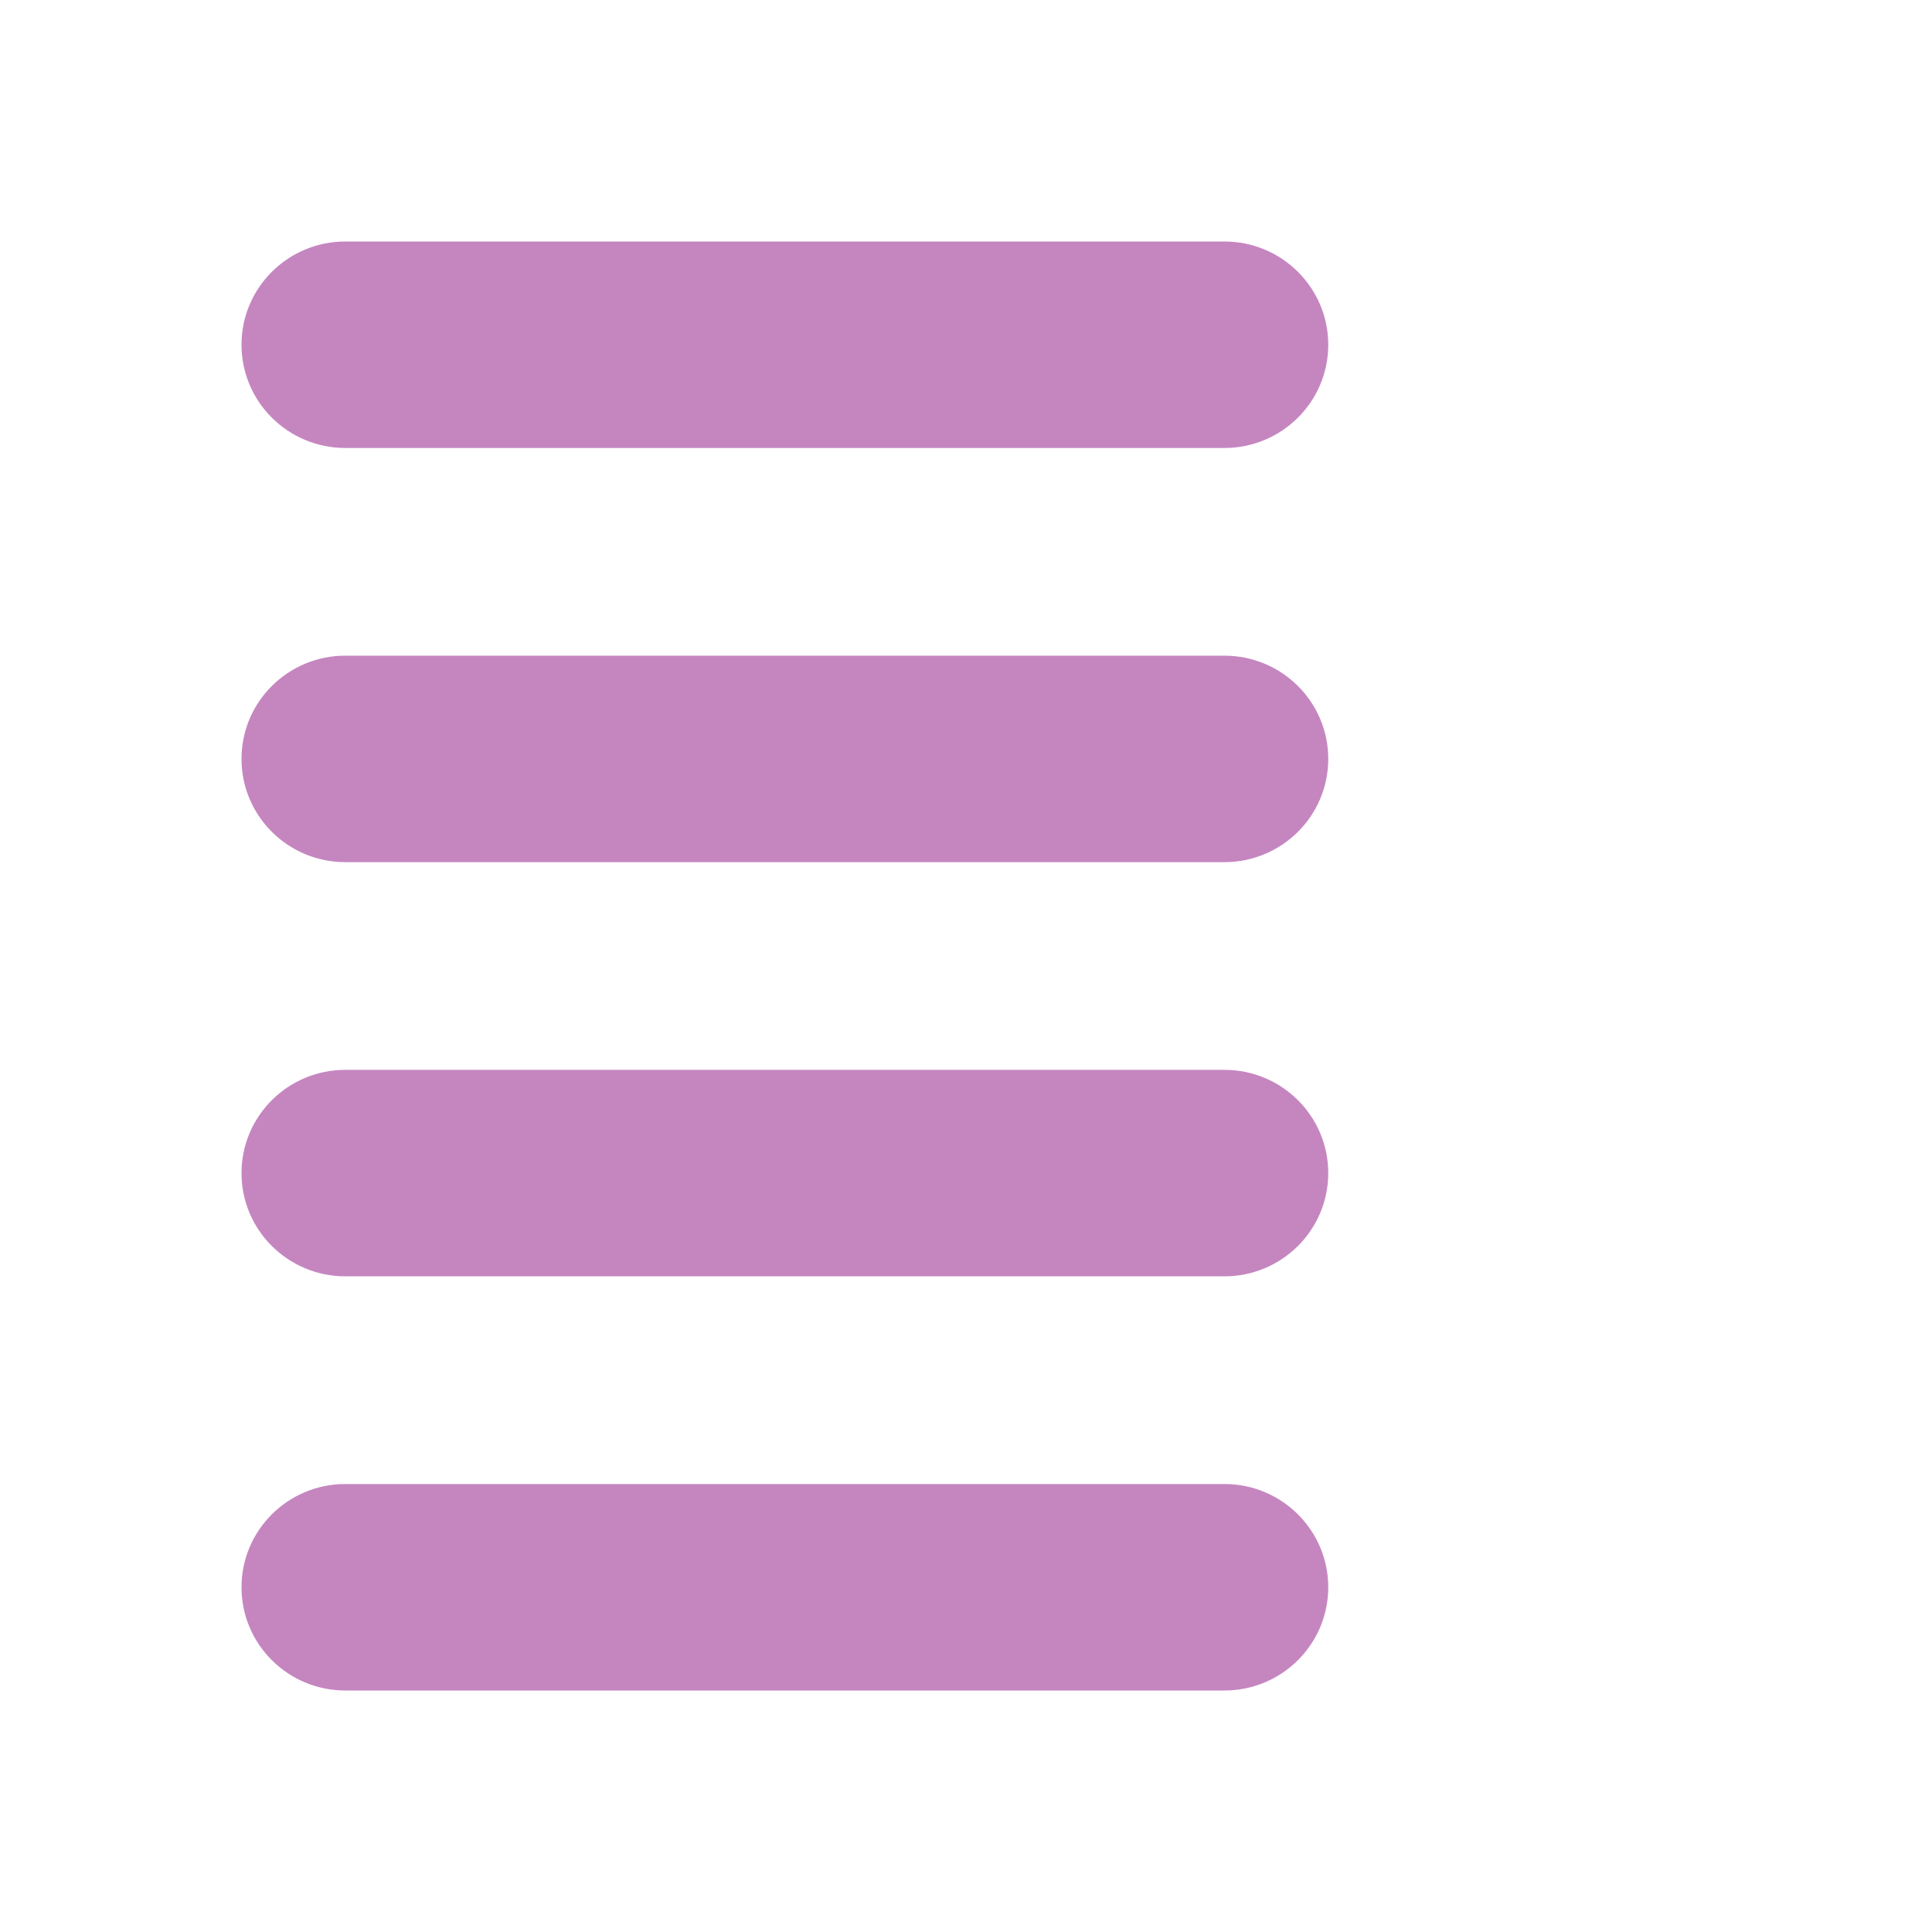
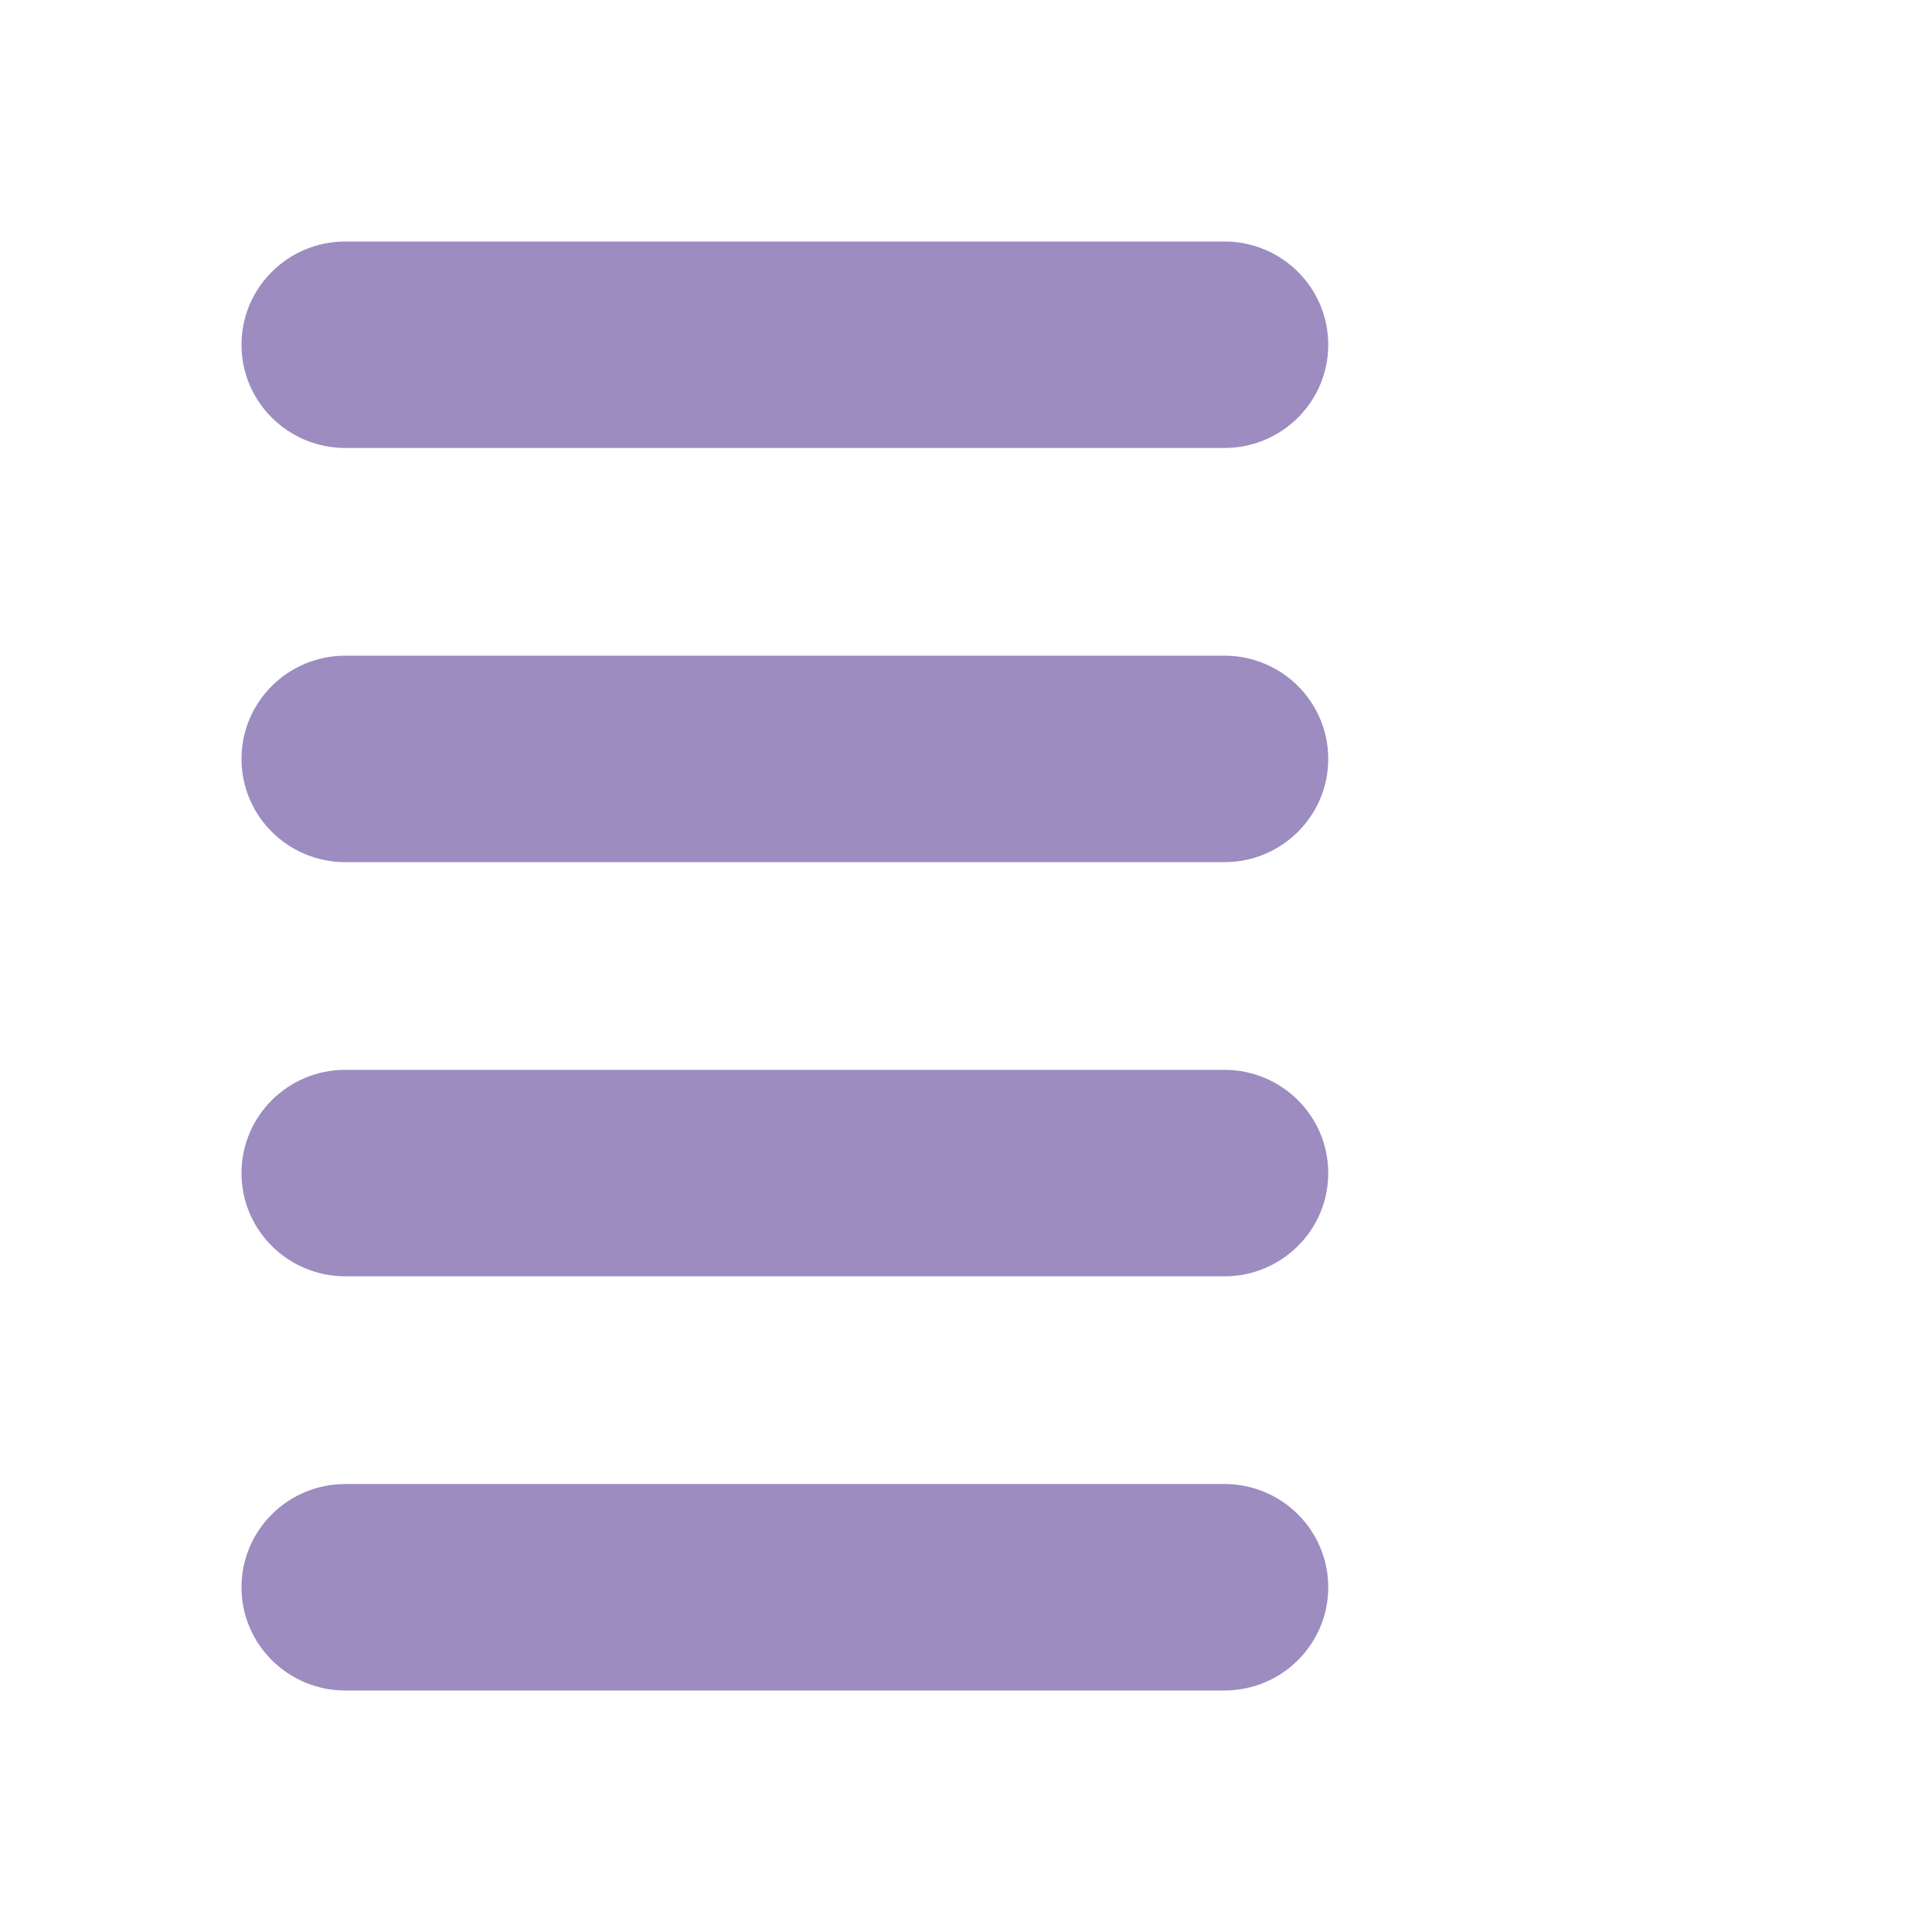
<svg xmlns="http://www.w3.org/2000/svg" width="16" height="16" viewBox="0 0 16 16" fill="none">
-   <rect x="2" y="2" width="9" height="1.71" rx="0.86" fill="#C586C0" />
-   <rect x="2" y="5.43" width="9" height="1.71" rx="0.86" fill="#C586C0" />
-   <rect x="2" y="8.86" width="9" height="1.71" rx="0.86" fill="#C586C0" />
-   <rect x="2" y="12.29" width="9" height="1.71" rx="0.86" fill="#C586C0" />
+   <rect x="2" y="2" width="9" height="1.71" rx="0.86" fill="#9C8CC0" />
+   <rect x="2" y="5.43" width="9" height="1.71" rx="0.86" fill="#9C8CC0" />
+   <rect x="2" y="8.86" width="9" height="1.71" rx="0.86" fill="#9C8CC0" />
+   <rect x="2" y="12.29" width="9" height="1.71" rx="0.86" fill="#9C8CC0" />
</svg>
